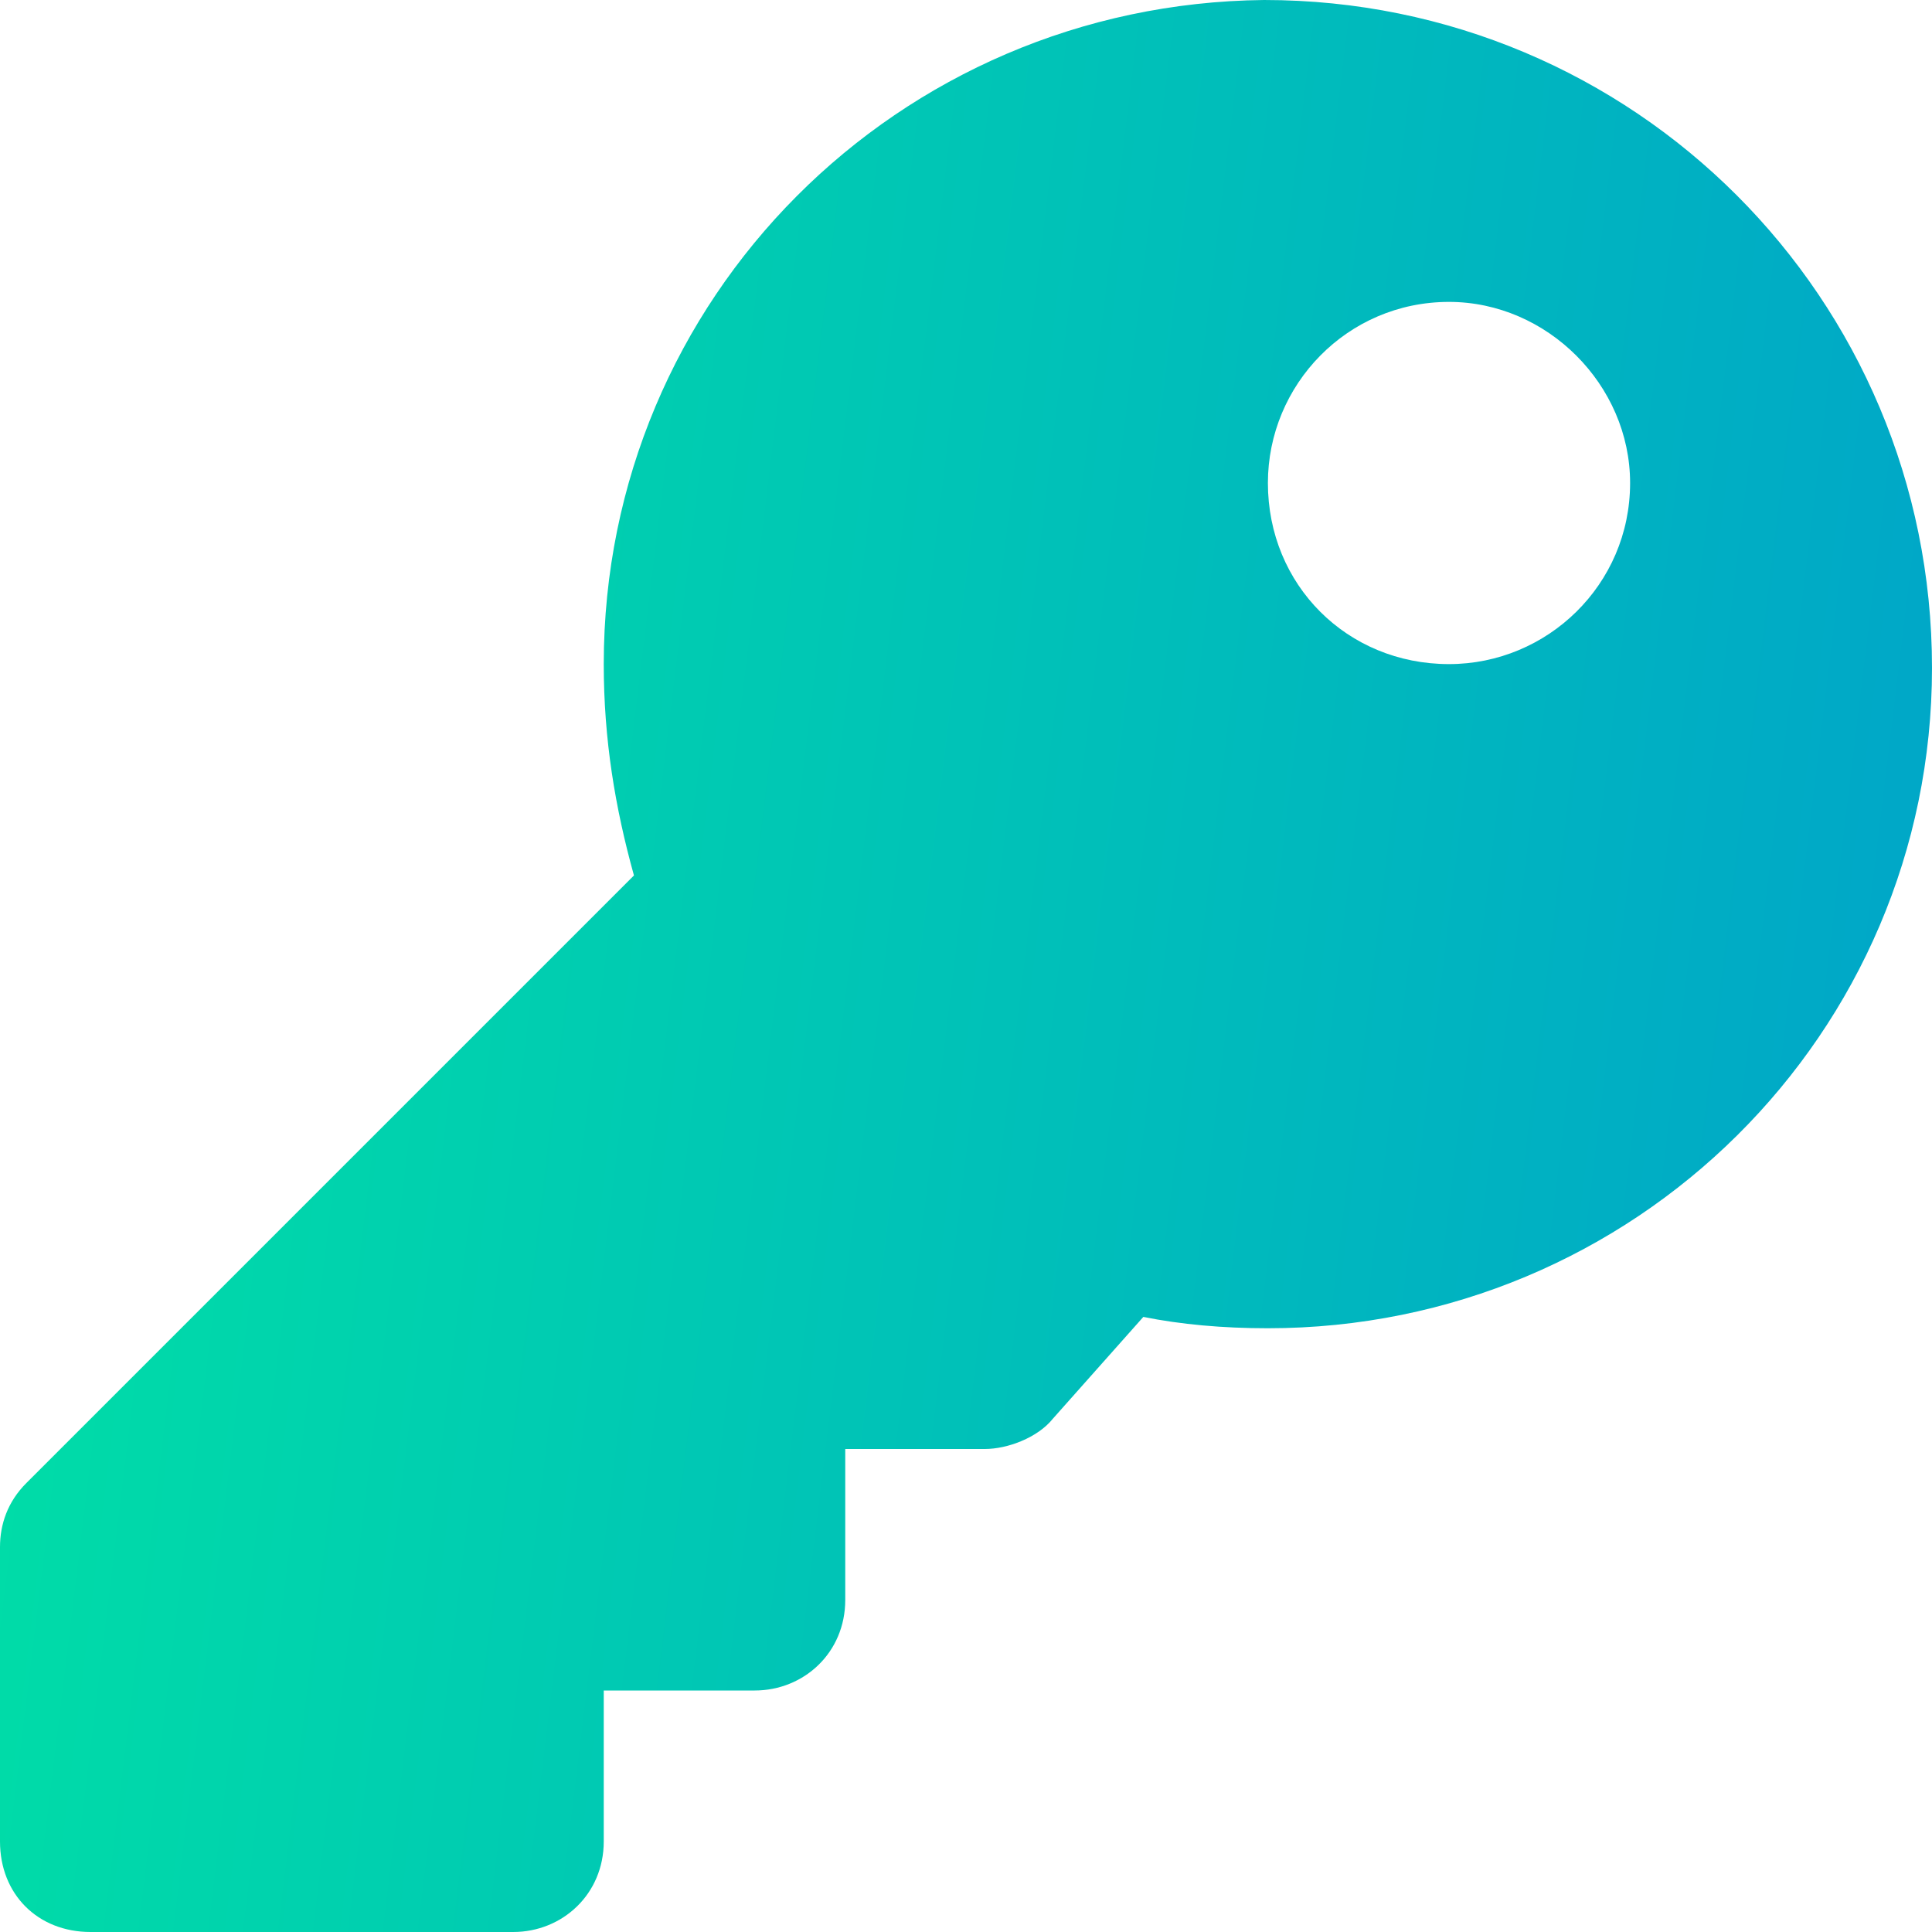
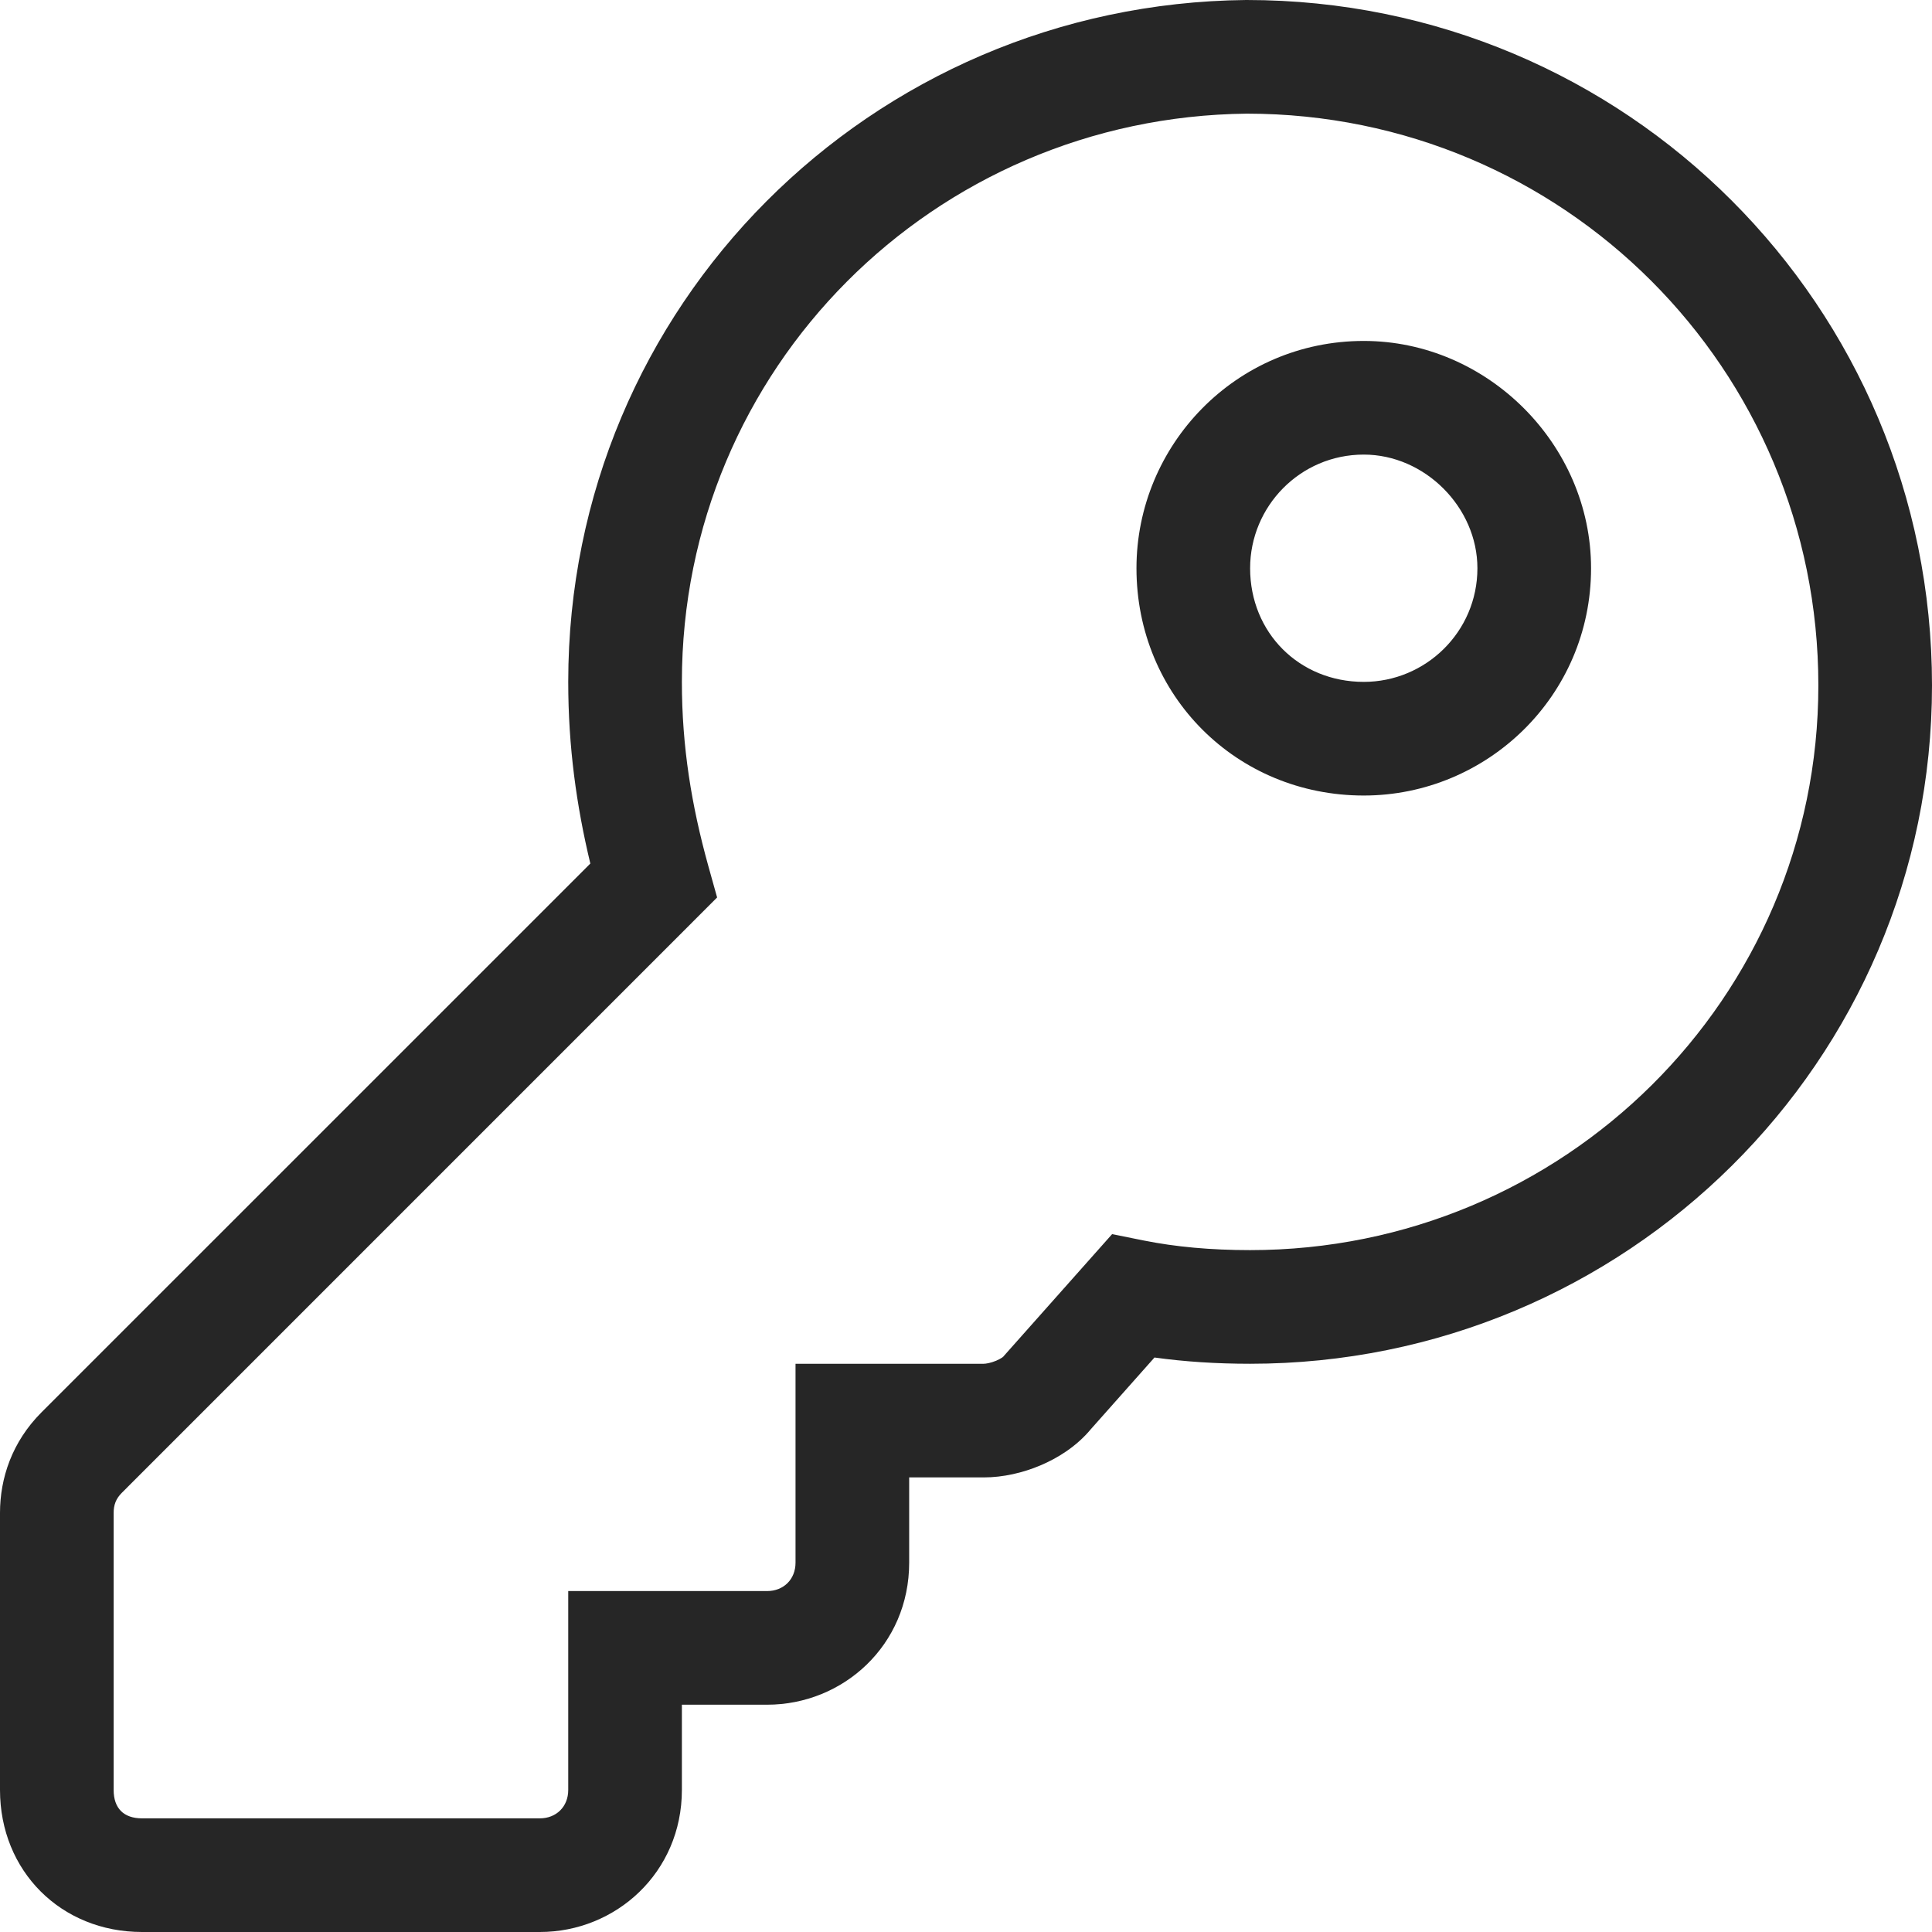
- <svg xmlns="http://www.w3.org/2000/svg" width="38" height="38" viewBox="0 0 38 38" fill="none">
-   <path d="M38 13.137C38 20.336 32.137 26.125 24.938 26.125C24.047 26.125 23.23 26.051 22.488 25.902L20.707 27.906C20.41 28.277 19.816 28.5 19.371 28.5H16.625V31.469C16.625 32.508 15.809 33.25 14.844 33.25H11.875V36.219C11.875 37.258 11.059 38 10.094 38H1.781C0.742 38 0 37.258 0 36.219V30.43C0 29.984 0.148 29.539 0.52 29.168L12.469 17.219C12.098 15.883 11.875 14.547 11.875 13.062C11.875 5.863 17.664 0.074 24.863 0C32.137 0 38 5.863 38 13.137ZM24.938 9.5C24.938 11.504 26.496 13.062 28.5 13.062C30.43 13.062 32.062 11.504 32.062 9.5C32.062 7.57 30.43 5.938 28.5 5.938C26.496 5.938 24.938 7.57 24.938 9.5Z" fill="url(#paint0_linear_2163_1346)" />
-   <defs>
-     <linearGradient id="paint0_linear_2163_1346" x1="36.781" y1="37.579" x2="-7.912" y2="32.156" gradientUnits="userSpaceOnUse">
-       <stop stop-color="#00A5C9" />
-       <stop offset="1" stop-color="#00E7A1" />
-     </linearGradient>
-   </defs>
+ <svg xmlns="http://www.w3.org/2000/svg" width="34" height="34" viewBox="0 0 34 34" fill="none">
+   <path fill-rule="evenodd" clip-rule="evenodd" d="M21.938 0C28.615 0 34 5.385 34 12.062C34 18.685 28.607 24 22 24C21.412 24 20.85 23.964 20.317 23.89L19.199 25.149C18.943 25.458 18.609 25.662 18.311 25.788C18.003 25.919 17.652 26 17.312 26H16V27.5C16 28.954 14.837 30 13.5 30H12V31.5C12 32.954 10.837 34 9.5 34H2.5C1.073 34 0 32.927 0 31.5V26.625C0 26.014 0.211 25.375 0.73 24.855L10.389 15.197C10.145 14.183 10 13.141 10 12C10 5.383 15.322 0.068 21.927 5.31077e-05L21.938 0ZM21.943 2C16.425 2.06 12 6.493 12 12C12 13.144 12.171 14.178 12.463 15.232L12.62 15.794L2.145 26.27C2.039 26.375 2 26.486 2 26.625V31.5C2 31.823 2.177 32 2.5 32H9.5C9.788 32 10 31.796 10 31.5V28H13.5C13.788 28 14 27.796 14 27.5V24H17.312C17.348 24 17.435 23.987 17.532 23.946C17.577 23.927 17.611 23.907 17.636 23.891C17.65 23.881 17.657 23.874 17.659 23.872L17.673 23.855L19.571 21.719L20.134 21.832C20.684 21.942 21.305 22 22 22C27.518 22 32 17.565 32 12.062C32 6.492 27.513 2.003 21.943 2ZM20 10C20 7.836 21.747 6 24 6C26.177 6 28 7.823 28 10C28 12.253 26.164 14 24 14C21.76 14 20 12.24 20 10ZM24 8C22.878 8 22 8.914 22 10C22 11.135 22.865 12 24 12C25.086 12 26 11.122 26 10C26 8.927 25.073 8 24 8Z" fill="#262626" />
</svg>
